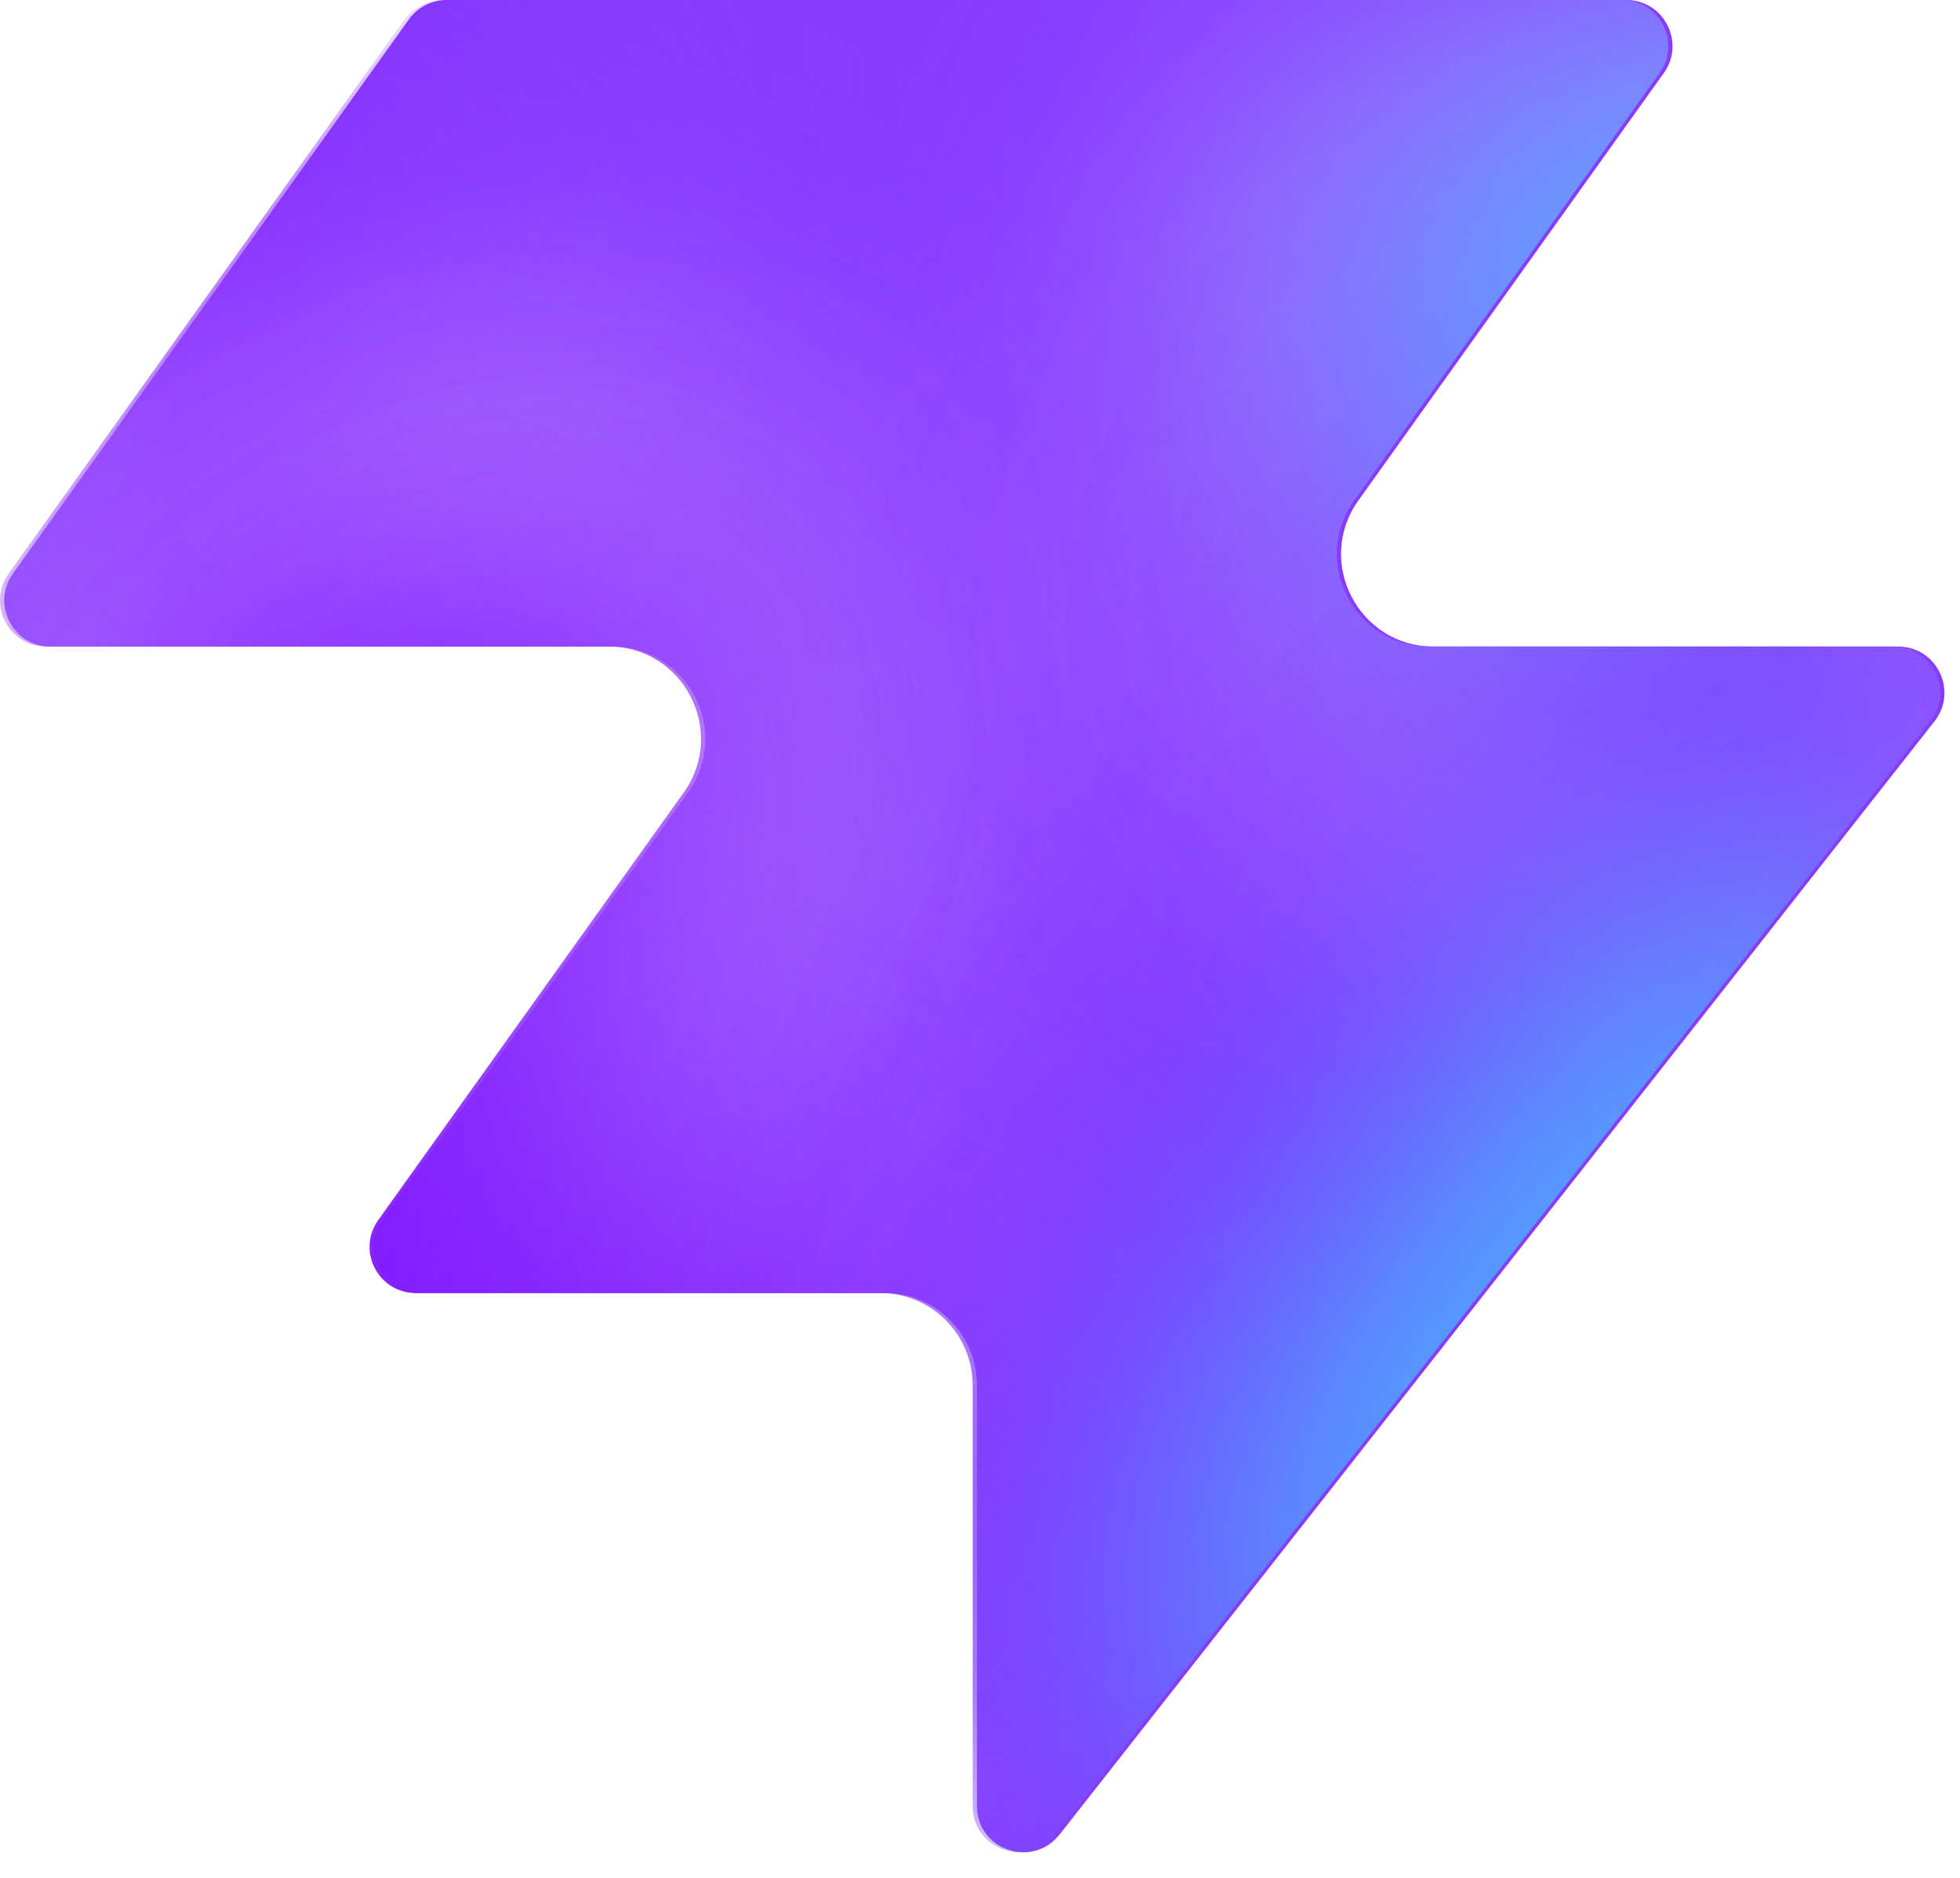
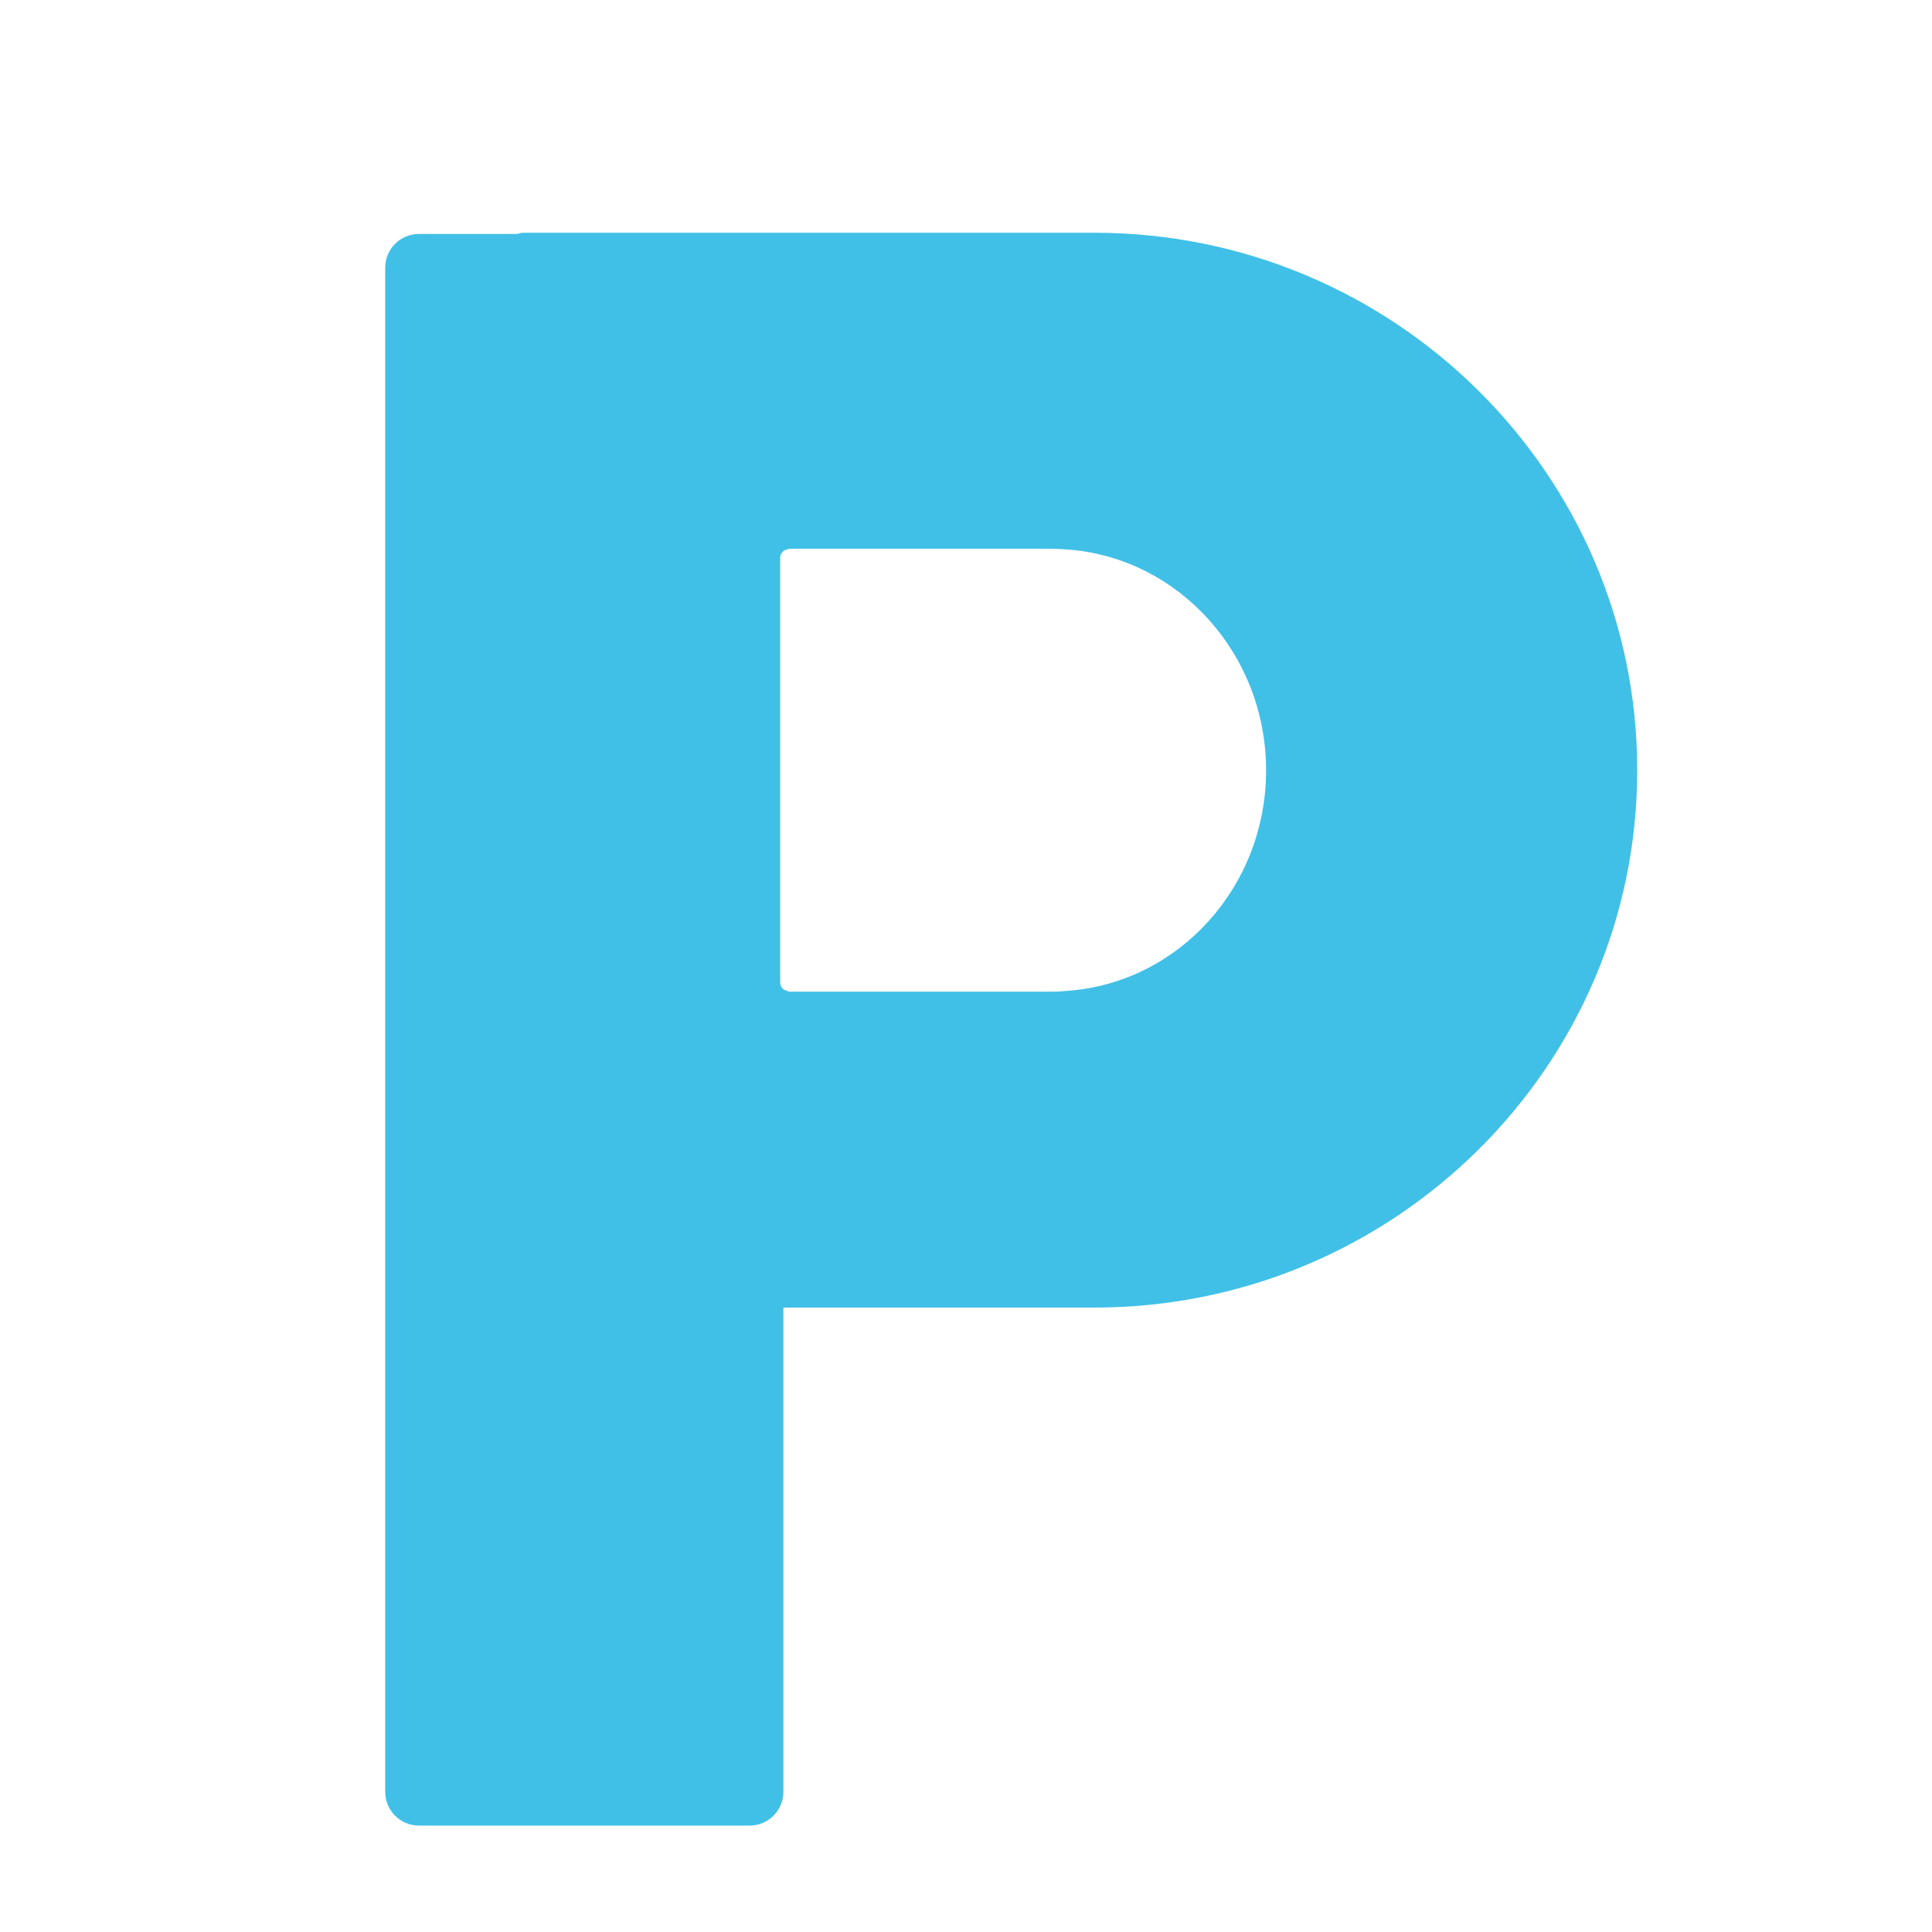
- <svg xmlns="http://www.w3.org/2000/svg" width="48" height="46" fill="none" viewBox="0 0 48 46">
-   <path fill="#863bff" d="M25.946 44.938c-.664.845-2.021.375-2.021-.698V33.937a2.26 2.26 0 0 0-2.262-2.262H10.287c-.92 0-1.456-1.04-.92-1.788l7.48-10.471c1.07-1.497 0-3.578-1.842-3.578H1.237c-.92 0-1.456-1.04-.92-1.788L10.013.474c.214-.297.556-.474.92-.474h28.894c.92 0 1.456 1.04.92 1.788l-7.48 10.471c-1.07 1.498 0 3.579 1.842 3.579h11.377c.943 0 1.473 1.088.89 1.83L25.947 44.94z" style="fill:#863bff;fill:color(display-p3 .525 .23 1);fill-opacity:1" />
-   <mask id="a" width="48" height="46" x="0" y="0" maskUnits="userSpaceOnUse" style="mask-type:alpha">
-     <path fill="#000" d="M25.842 44.938c-.664.844-2.021.375-2.021-.698V33.937a2.26 2.26 0 0 0-2.262-2.262H10.183c-.92 0-1.456-1.04-.92-1.788l7.48-10.471c1.07-1.498 0-3.579-1.842-3.579H1.133c-.92 0-1.456-1.04-.92-1.787L9.91.473c.214-.297.556-.474.92-.474h28.894c.92 0 1.456 1.04.92 1.788l-7.48 10.471c-1.07 1.498 0 3.578 1.842 3.578h11.377c.943 0 1.473 1.088.89 1.832L25.843 44.94z" style="fill:#000;fill-opacity:1" />
-   </mask>
-   <g mask="url(#a)">
-     <g filter="url(#b)">
-       <ellipse cx="5.508" cy="14.704" fill="#ede6ff" rx="5.508" ry="14.704" style="fill:#ede6ff;fill:color(display-p3 .927 .903 1);fill-opacity:1" transform="matrix(.00324 1 1 -.00324 -4.47 31.516)" />
-     </g>
-     <g filter="url(#c)">
-       <ellipse cx="10.399" cy="29.851" fill="#ede6ff" rx="10.399" ry="29.851" style="fill:#ede6ff;fill:color(display-p3 .927 .903 1);fill-opacity:1" transform="matrix(.00324 1 1 -.00324 -39.328 7.883)" />
-     </g>
-     <g filter="url(#d)">
-       <ellipse cx="5.508" cy="30.487" fill="#7e14ff" rx="5.508" ry="30.487" style="fill:#7e14ff;fill:color(display-p3 .492 .077 1);fill-opacity:1" transform="rotate(89.814 -25.913 -14.639)scale(1 -1)" />
-     </g>
-     <g filter="url(#e)">
-       <ellipse cx="5.508" cy="30.599" fill="#7e14ff" rx="5.508" ry="30.599" style="fill:#7e14ff;fill:color(display-p3 .492 .077 1);fill-opacity:1" transform="rotate(89.814 -32.644 -3.334)scale(1 -1)" />
-     </g>
-     <g filter="url(#f)">
-       <ellipse cx="5.508" cy="30.599" fill="#7e14ff" rx="5.508" ry="30.599" style="fill:#7e14ff;fill:color(display-p3 .492 .077 1);fill-opacity:1" transform="matrix(.00324 1 1 -.00324 -34.34 30.47)" />
-     </g>
-     <g filter="url(#g)">
-       <ellipse cx="14.072" cy="22.078" fill="#ede6ff" rx="14.072" ry="22.078" style="fill:#ede6ff;fill:color(display-p3 .927 .903 1);fill-opacity:1" transform="rotate(93.35 24.506 48.493)scale(-1 1)" />
-     </g>
-     <g filter="url(#h)">
-       <ellipse cx="3.47" cy="21.501" fill="#7e14ff" rx="3.47" ry="21.501" style="fill:#7e14ff;fill:color(display-p3 .492 .077 1);fill-opacity:1" transform="rotate(89.009 28.708 47.59)scale(-1 1)" />
-     </g>
-     <g filter="url(#i)">
-       <ellipse cx="3.47" cy="21.501" fill="#7e14ff" rx="3.47" ry="21.501" style="fill:#7e14ff;fill:color(display-p3 .492 .077 1);fill-opacity:1" transform="rotate(89.009 28.708 47.59)scale(-1 1)" />
-     </g>
-     <g filter="url(#j)">
-       <ellipse cx=".387" cy="8.972" fill="#7e14ff" rx="4.407" ry="29.108" style="fill:#7e14ff;fill:color(display-p3 .492 .077 1);fill-opacity:1" transform="rotate(39.51 .387 8.972)" />
-     </g>
-     <g filter="url(#k)">
-       <ellipse cx="47.523" cy="-6.092" fill="#7e14ff" rx="4.407" ry="29.108" style="fill:#7e14ff;fill:color(display-p3 .492 .077 1);fill-opacity:1" transform="rotate(37.892 47.523 -6.092)" />
-     </g>
-     <g filter="url(#l)">
-       <ellipse cx="41.412" cy="6.333" fill="#47bfff" rx="5.971" ry="9.665" style="fill:#47bfff;fill:color(display-p3 .28 .748 1);fill-opacity:1" transform="rotate(37.892 41.412 6.333)" />
-     </g>
-     <g filter="url(#m)">
-       <ellipse cx="-1.879" cy="38.332" fill="#7e14ff" rx="4.407" ry="29.108" style="fill:#7e14ff;fill:color(display-p3 .492 .077 1);fill-opacity:1" transform="rotate(37.892 -1.88 38.332)" />
-     </g>
-     <g filter="url(#n)">
-       <ellipse cx="-1.879" cy="38.332" fill="#7e14ff" rx="4.407" ry="29.108" style="fill:#7e14ff;fill:color(display-p3 .492 .077 1);fill-opacity:1" transform="rotate(37.892 -1.88 38.332)" />
-     </g>
-     <g filter="url(#o)">
-       <ellipse cx="35.651" cy="29.907" fill="#7e14ff" rx="4.407" ry="29.108" style="fill:#7e14ff;fill:color(display-p3 .492 .077 1);fill-opacity:1" transform="rotate(37.892 35.651 29.907)" />
-     </g>
-     <g filter="url(#p)">
-       <ellipse cx="38.418" cy="32.4" fill="#47bfff" rx="5.971" ry="15.297" style="fill:#47bfff;fill:color(display-p3 .28 .748 1);fill-opacity:1" transform="rotate(37.892 38.418 32.4)" />
-     </g>
-   </g>
-   <defs>
-     <filter id="b" width="60.045" height="41.654" x="-19.77" y="16.149" color-interpolation-filters="sRGB" filterUnits="userSpaceOnUse">
-       <feFlood flood-opacity="0" result="BackgroundImageFix" />
-       <feBlend in="SourceGraphic" in2="BackgroundImageFix" result="shape" />
-       <feGaussianBlur result="effect1_foregroundBlur_2002_17158" stdDeviation="7.659" />
-     </filter>
-     <filter id="c" width="90.34" height="51.437" x="-54.613" y="-7.533" color-interpolation-filters="sRGB" filterUnits="userSpaceOnUse">
-       <feFlood flood-opacity="0" result="BackgroundImageFix" />
-       <feBlend in="SourceGraphic" in2="BackgroundImageFix" result="shape" />
-       <feGaussianBlur result="effect1_foregroundBlur_2002_17158" stdDeviation="7.659" />
-     </filter>
-     <filter id="d" width="79.355" height="29.4" x="-49.64" y="2.03" color-interpolation-filters="sRGB" filterUnits="userSpaceOnUse">
-       <feFlood flood-opacity="0" result="BackgroundImageFix" />
-       <feBlend in="SourceGraphic" in2="BackgroundImageFix" result="shape" />
-       <feGaussianBlur result="effect1_foregroundBlur_2002_17158" stdDeviation="4.596" />
-     </filter>
-     <filter id="e" width="79.579" height="29.4" x="-45.045" y="20.029" color-interpolation-filters="sRGB" filterUnits="userSpaceOnUse">
-       <feFlood flood-opacity="0" result="BackgroundImageFix" />
-       <feBlend in="SourceGraphic" in2="BackgroundImageFix" result="shape" />
-       <feGaussianBlur result="effect1_foregroundBlur_2002_17158" stdDeviation="4.596" />
-     </filter>
-     <filter id="f" width="79.579" height="29.4" x="-43.513" y="21.178" color-interpolation-filters="sRGB" filterUnits="userSpaceOnUse">
-       <feFlood flood-opacity="0" result="BackgroundImageFix" />
-       <feBlend in="SourceGraphic" in2="BackgroundImageFix" result="shape" />
-       <feGaussianBlur result="effect1_foregroundBlur_2002_17158" stdDeviation="4.596" />
-     </filter>
-     <filter id="g" width="74.749" height="58.852" x="15.756" y="-17.901" color-interpolation-filters="sRGB" filterUnits="userSpaceOnUse">
-       <feFlood flood-opacity="0" result="BackgroundImageFix" />
-       <feBlend in="SourceGraphic" in2="BackgroundImageFix" result="shape" />
-       <feGaussianBlur result="effect1_foregroundBlur_2002_17158" stdDeviation="7.659" />
-     </filter>
-     <filter id="h" width="61.377" height="25.362" x="23.548" y="2.284" color-interpolation-filters="sRGB" filterUnits="userSpaceOnUse">
-       <feFlood flood-opacity="0" result="BackgroundImageFix" />
-       <feBlend in="SourceGraphic" in2="BackgroundImageFix" result="shape" />
-       <feGaussianBlur result="effect1_foregroundBlur_2002_17158" stdDeviation="4.596" />
-     </filter>
-     <filter id="i" width="61.377" height="25.362" x="23.548" y="2.284" color-interpolation-filters="sRGB" filterUnits="userSpaceOnUse">
-       <feFlood flood-opacity="0" result="BackgroundImageFix" />
-       <feBlend in="SourceGraphic" in2="BackgroundImageFix" result="shape" />
-       <feGaussianBlur result="effect1_foregroundBlur_2002_17158" stdDeviation="4.596" />
-     </filter>
-     <filter id="j" width="56.045" height="63.649" x="-27.636" y="-22.853" color-interpolation-filters="sRGB" filterUnits="userSpaceOnUse">
-       <feFlood flood-opacity="0" result="BackgroundImageFix" />
-       <feBlend in="SourceGraphic" in2="BackgroundImageFix" result="shape" />
-       <feGaussianBlur result="effect1_foregroundBlur_2002_17158" stdDeviation="4.596" />
-     </filter>
-     <filter id="k" width="54.814" height="64.646" x="20.116" y="-38.415" color-interpolation-filters="sRGB" filterUnits="userSpaceOnUse">
-       <feFlood flood-opacity="0" result="BackgroundImageFix" />
-       <feBlend in="SourceGraphic" in2="BackgroundImageFix" result="shape" />
-       <feGaussianBlur result="effect1_foregroundBlur_2002_17158" stdDeviation="4.596" />
-     </filter>
-     <filter id="l" width="33.541" height="35.313" x="24.641" y="-11.323" color-interpolation-filters="sRGB" filterUnits="userSpaceOnUse">
-       <feFlood flood-opacity="0" result="BackgroundImageFix" />
-       <feBlend in="SourceGraphic" in2="BackgroundImageFix" result="shape" />
-       <feGaussianBlur result="effect1_foregroundBlur_2002_17158" stdDeviation="4.596" />
-     </filter>
-     <filter id="m" width="54.814" height="64.646" x="-29.286" y="6.009" color-interpolation-filters="sRGB" filterUnits="userSpaceOnUse">
-       <feFlood flood-opacity="0" result="BackgroundImageFix" />
-       <feBlend in="SourceGraphic" in2="BackgroundImageFix" result="shape" />
-       <feGaussianBlur result="effect1_foregroundBlur_2002_17158" stdDeviation="4.596" />
-     </filter>
-     <filter id="n" width="54.814" height="64.646" x="-29.286" y="6.009" color-interpolation-filters="sRGB" filterUnits="userSpaceOnUse">
-       <feFlood flood-opacity="0" result="BackgroundImageFix" />
-       <feBlend in="SourceGraphic" in2="BackgroundImageFix" result="shape" />
-       <feGaussianBlur result="effect1_foregroundBlur_2002_17158" stdDeviation="4.596" />
-     </filter>
-     <filter id="o" width="54.814" height="64.646" x="8.244" y="-2.416" color-interpolation-filters="sRGB" filterUnits="userSpaceOnUse">
-       <feFlood flood-opacity="0" result="BackgroundImageFix" />
-       <feBlend in="SourceGraphic" in2="BackgroundImageFix" result="shape" />
-       <feGaussianBlur result="effect1_foregroundBlur_2002_17158" stdDeviation="4.596" />
-     </filter>
-     <filter id="p" width="39.409" height="43.623" x="18.713" y="10.588" color-interpolation-filters="sRGB" filterUnits="userSpaceOnUse">
-       <feFlood flood-opacity="0" result="BackgroundImageFix" />
-       <feBlend in="SourceGraphic" in2="BackgroundImageFix" result="shape" />
-       <feGaussianBlur result="effect1_foregroundBlur_2002_17158" stdDeviation="4.596" />
-     </filter>
-   </defs>
+ <svg xmlns="http://www.w3.org/2000/svg" width="800px" height="800px" viewBox="0 0 128 128" aria-hidden="true" role="img" class="iconify iconify--noto" preserveAspectRatio="xMidYMid meet">
+   <path d="M72.51 15.42H34.65c-.15 0-.28.06-.42.08h-6.47c-1.24 0-2.24 1-2.24 2.24v100.97c0 1.24 1 2.24 2.24 2.24h21.9c1.24 0 2.24-1 2.24-2.24V86.63h20.61c19.83 0 35.96-15.97 35.96-35.6c.01-19.63-16.13-35.61-35.96-35.61zm-1.72 50.22c-.35.03-.7.06-1.06.06H52.28c-.05 0-.09-.04-.14-.06a.513.513 0 0 1-.24-.1a.577.577 0 0 1-.21-.43V36.94c0-.18.09-.32.21-.43c.06-.06.14-.07.22-.09c.06-.02.09-.06.15-.06h17.45c.4 0 .8.03 1.19.06c7.25.63 12.97 6.94 12.97 14.61c.01 7.71-5.77 14.05-13.09 14.61z" fill="#40C0E7" />
</svg>
